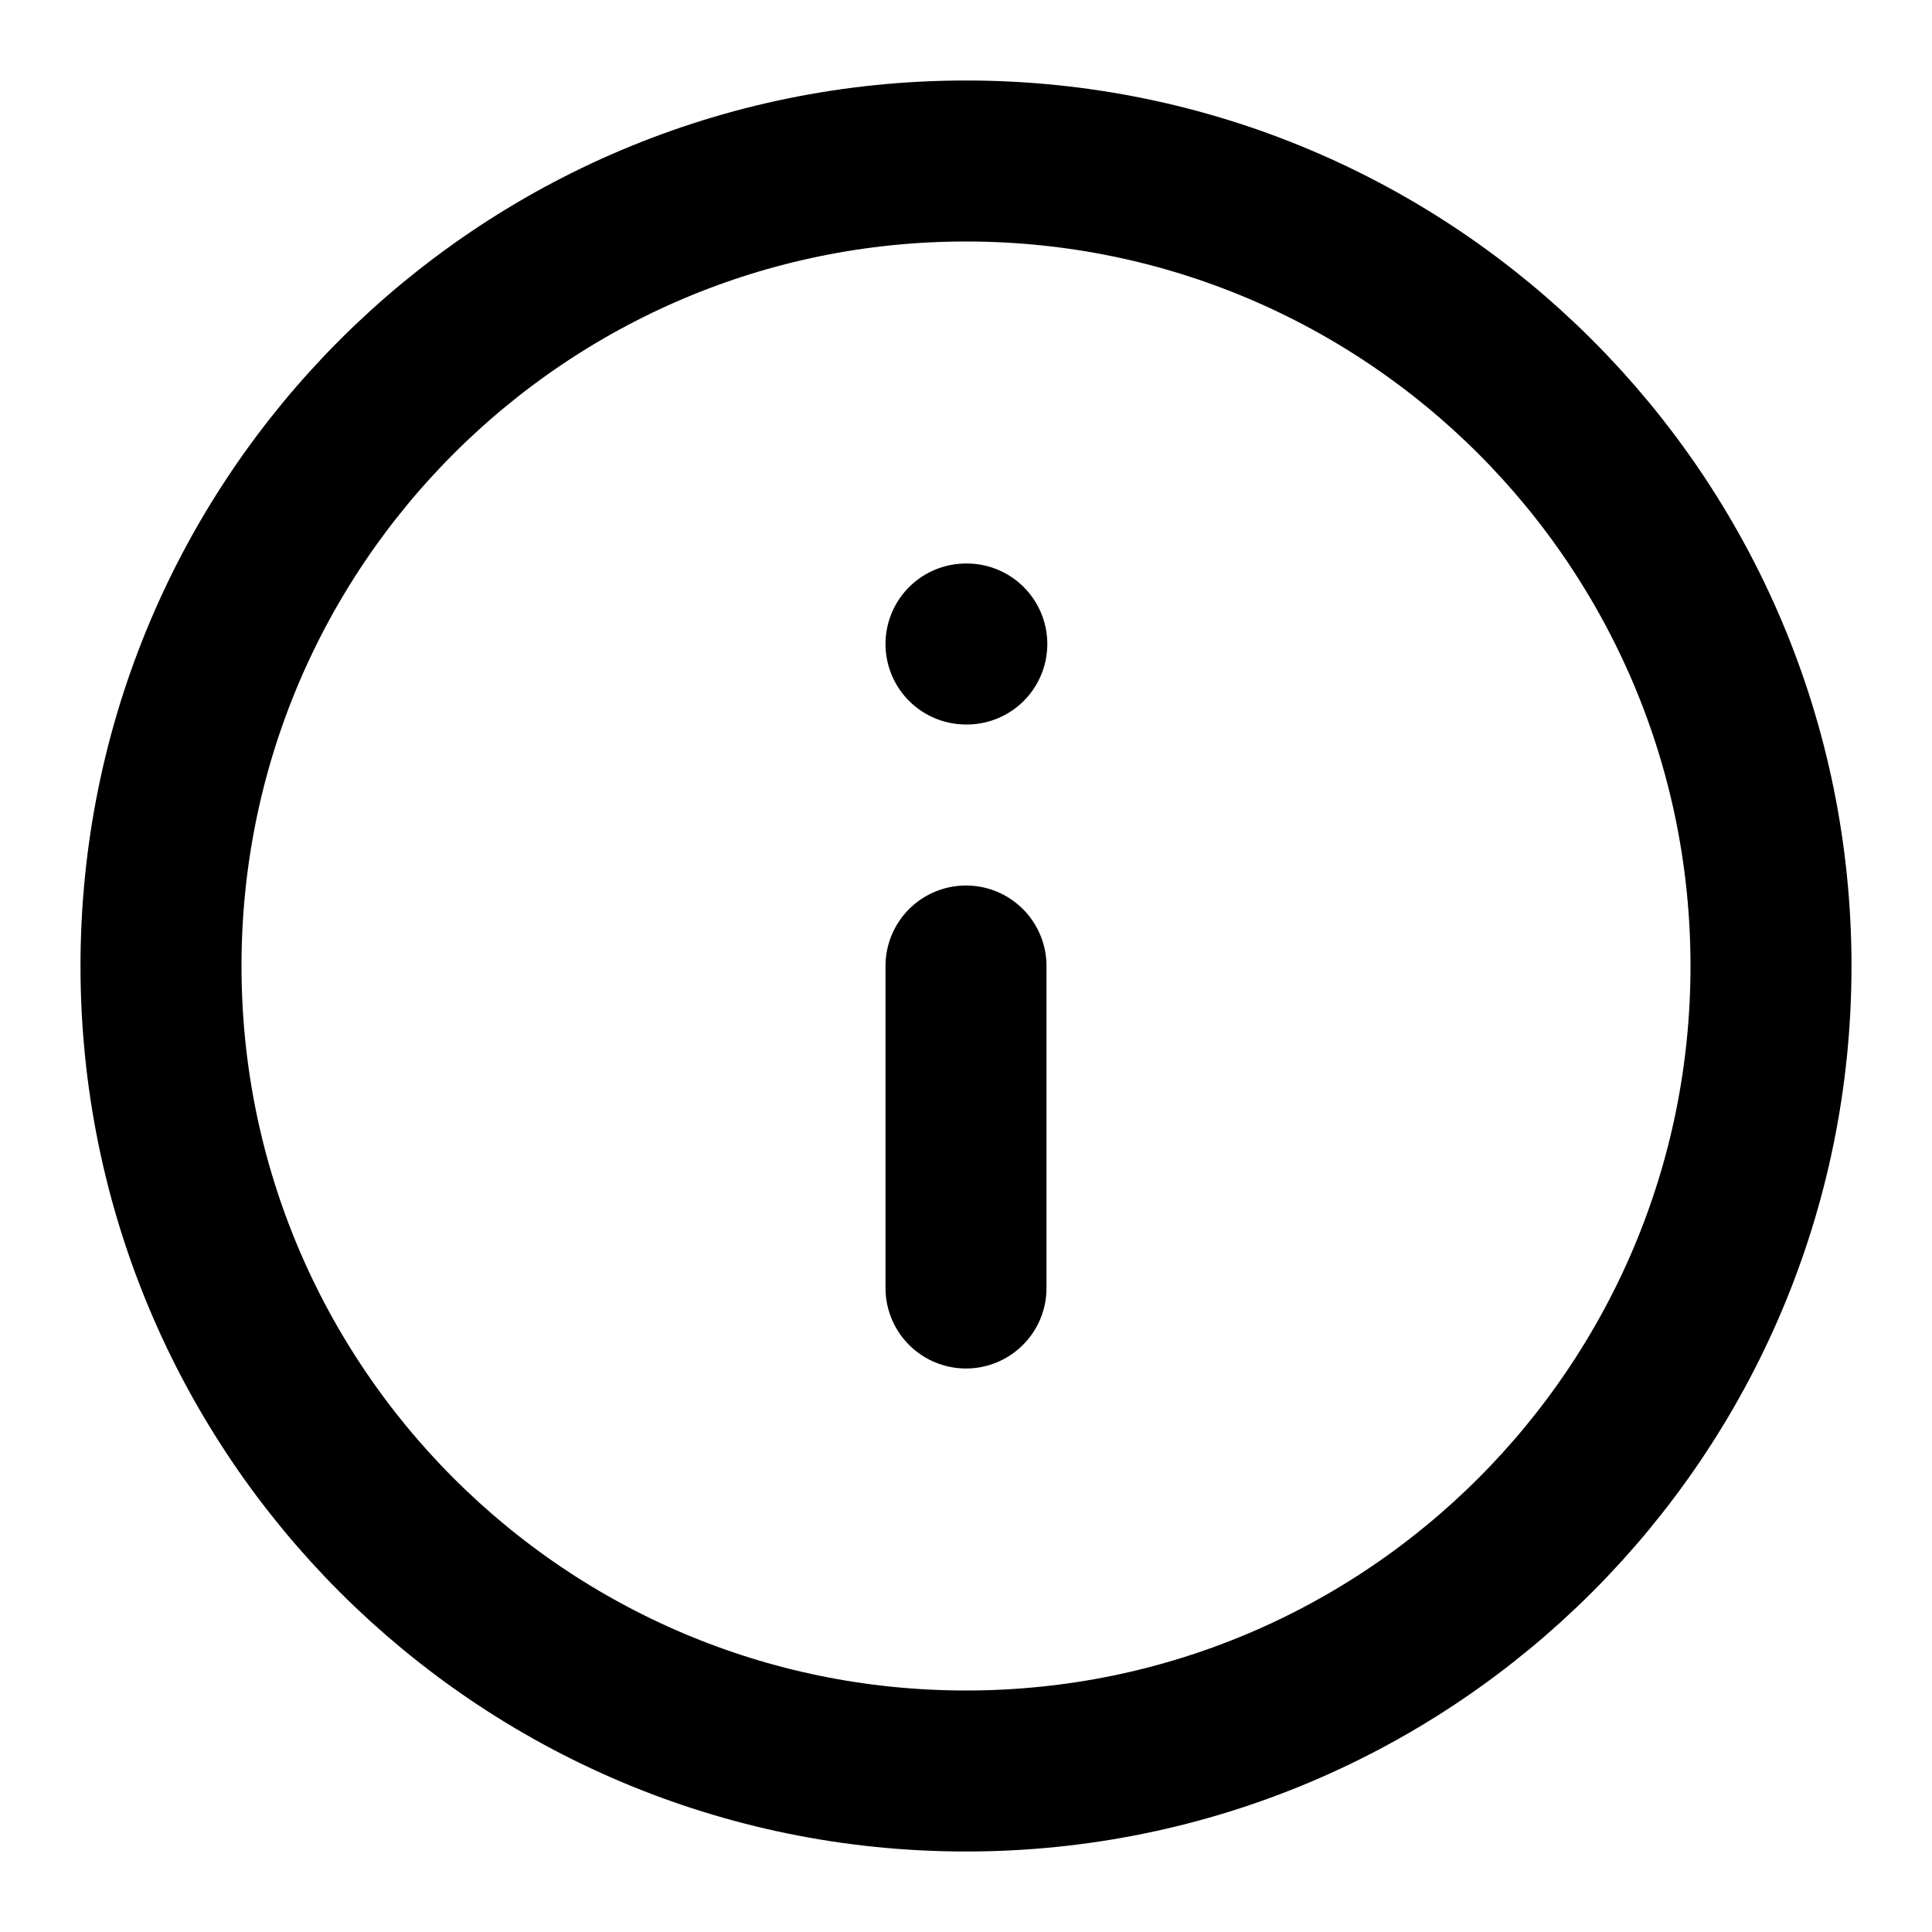
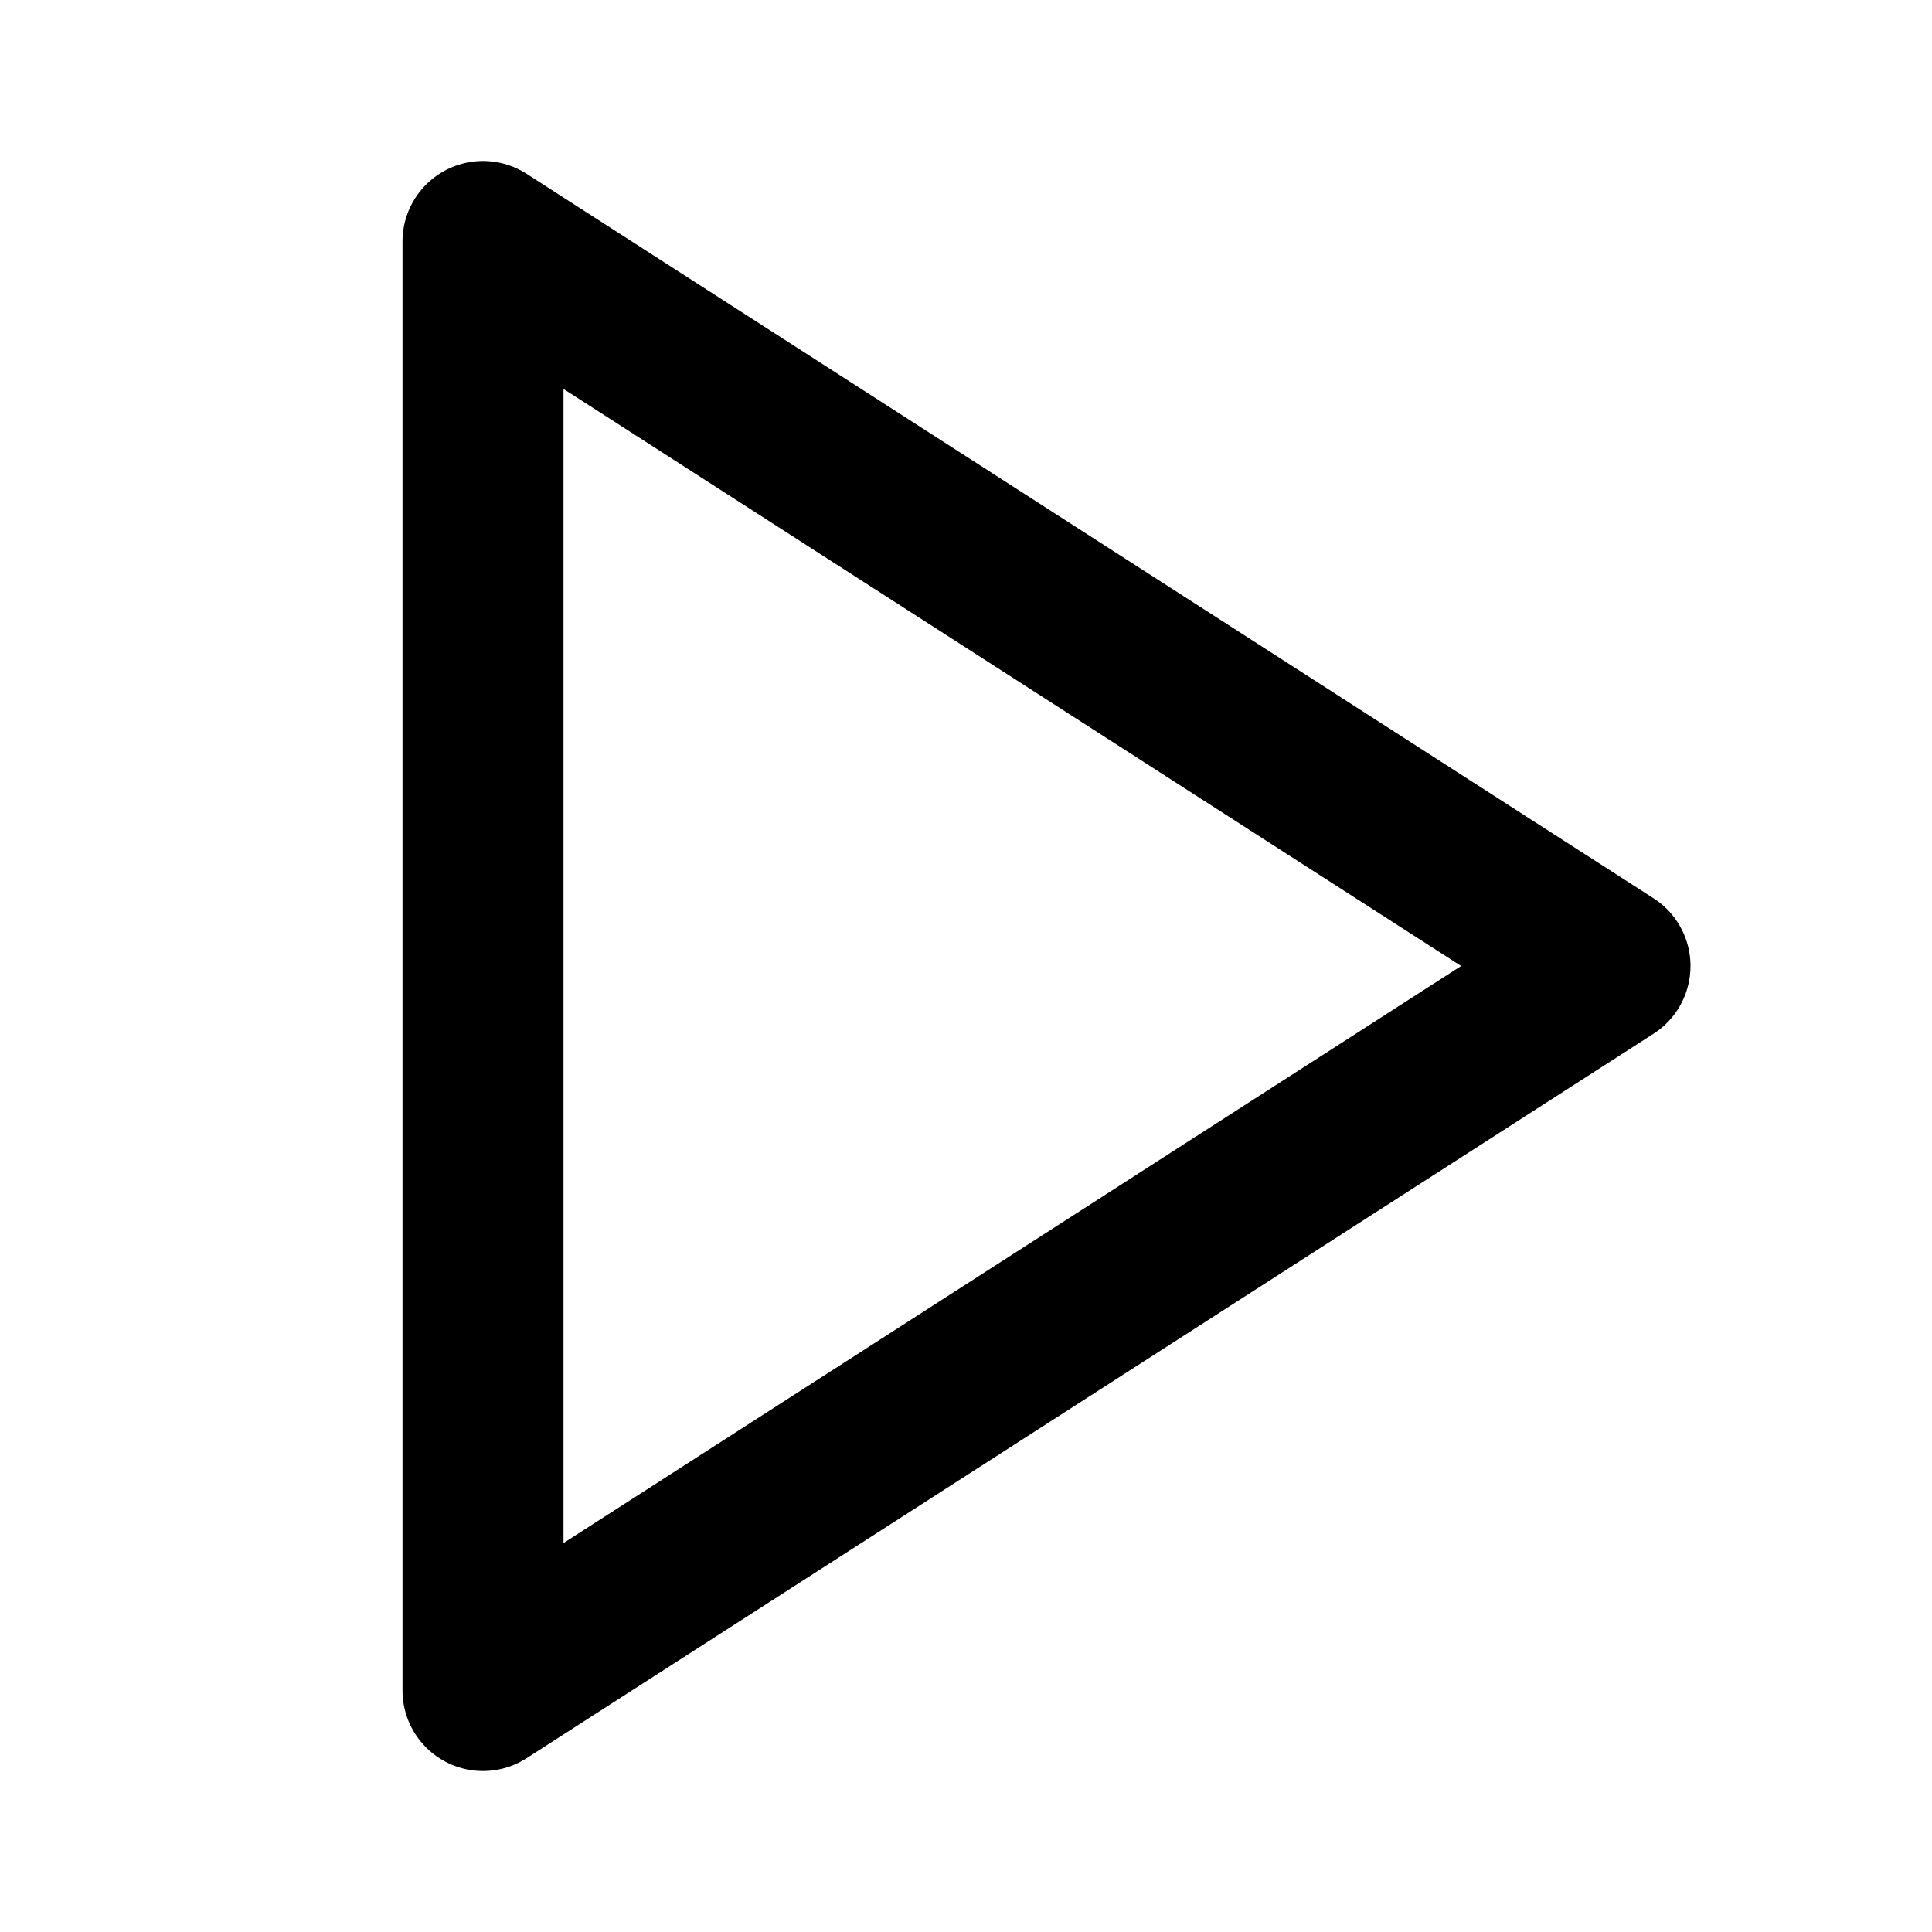
<svg xmlns="http://www.w3.org/2000/svg" width="24" height="24" viewBox="0 0 24 24" fill="none" stroke="currentColor" stroke-width="2" stroke-linecap="round" stroke-linejoin="round">
-   <circle cx="12" cy="12" r="10" />
-   <path d="M12 16v-4" />
-   <path d="M12 8h.01" />
+   <polygon points="6 3 20 12 6 21 6 3" />
</svg>
